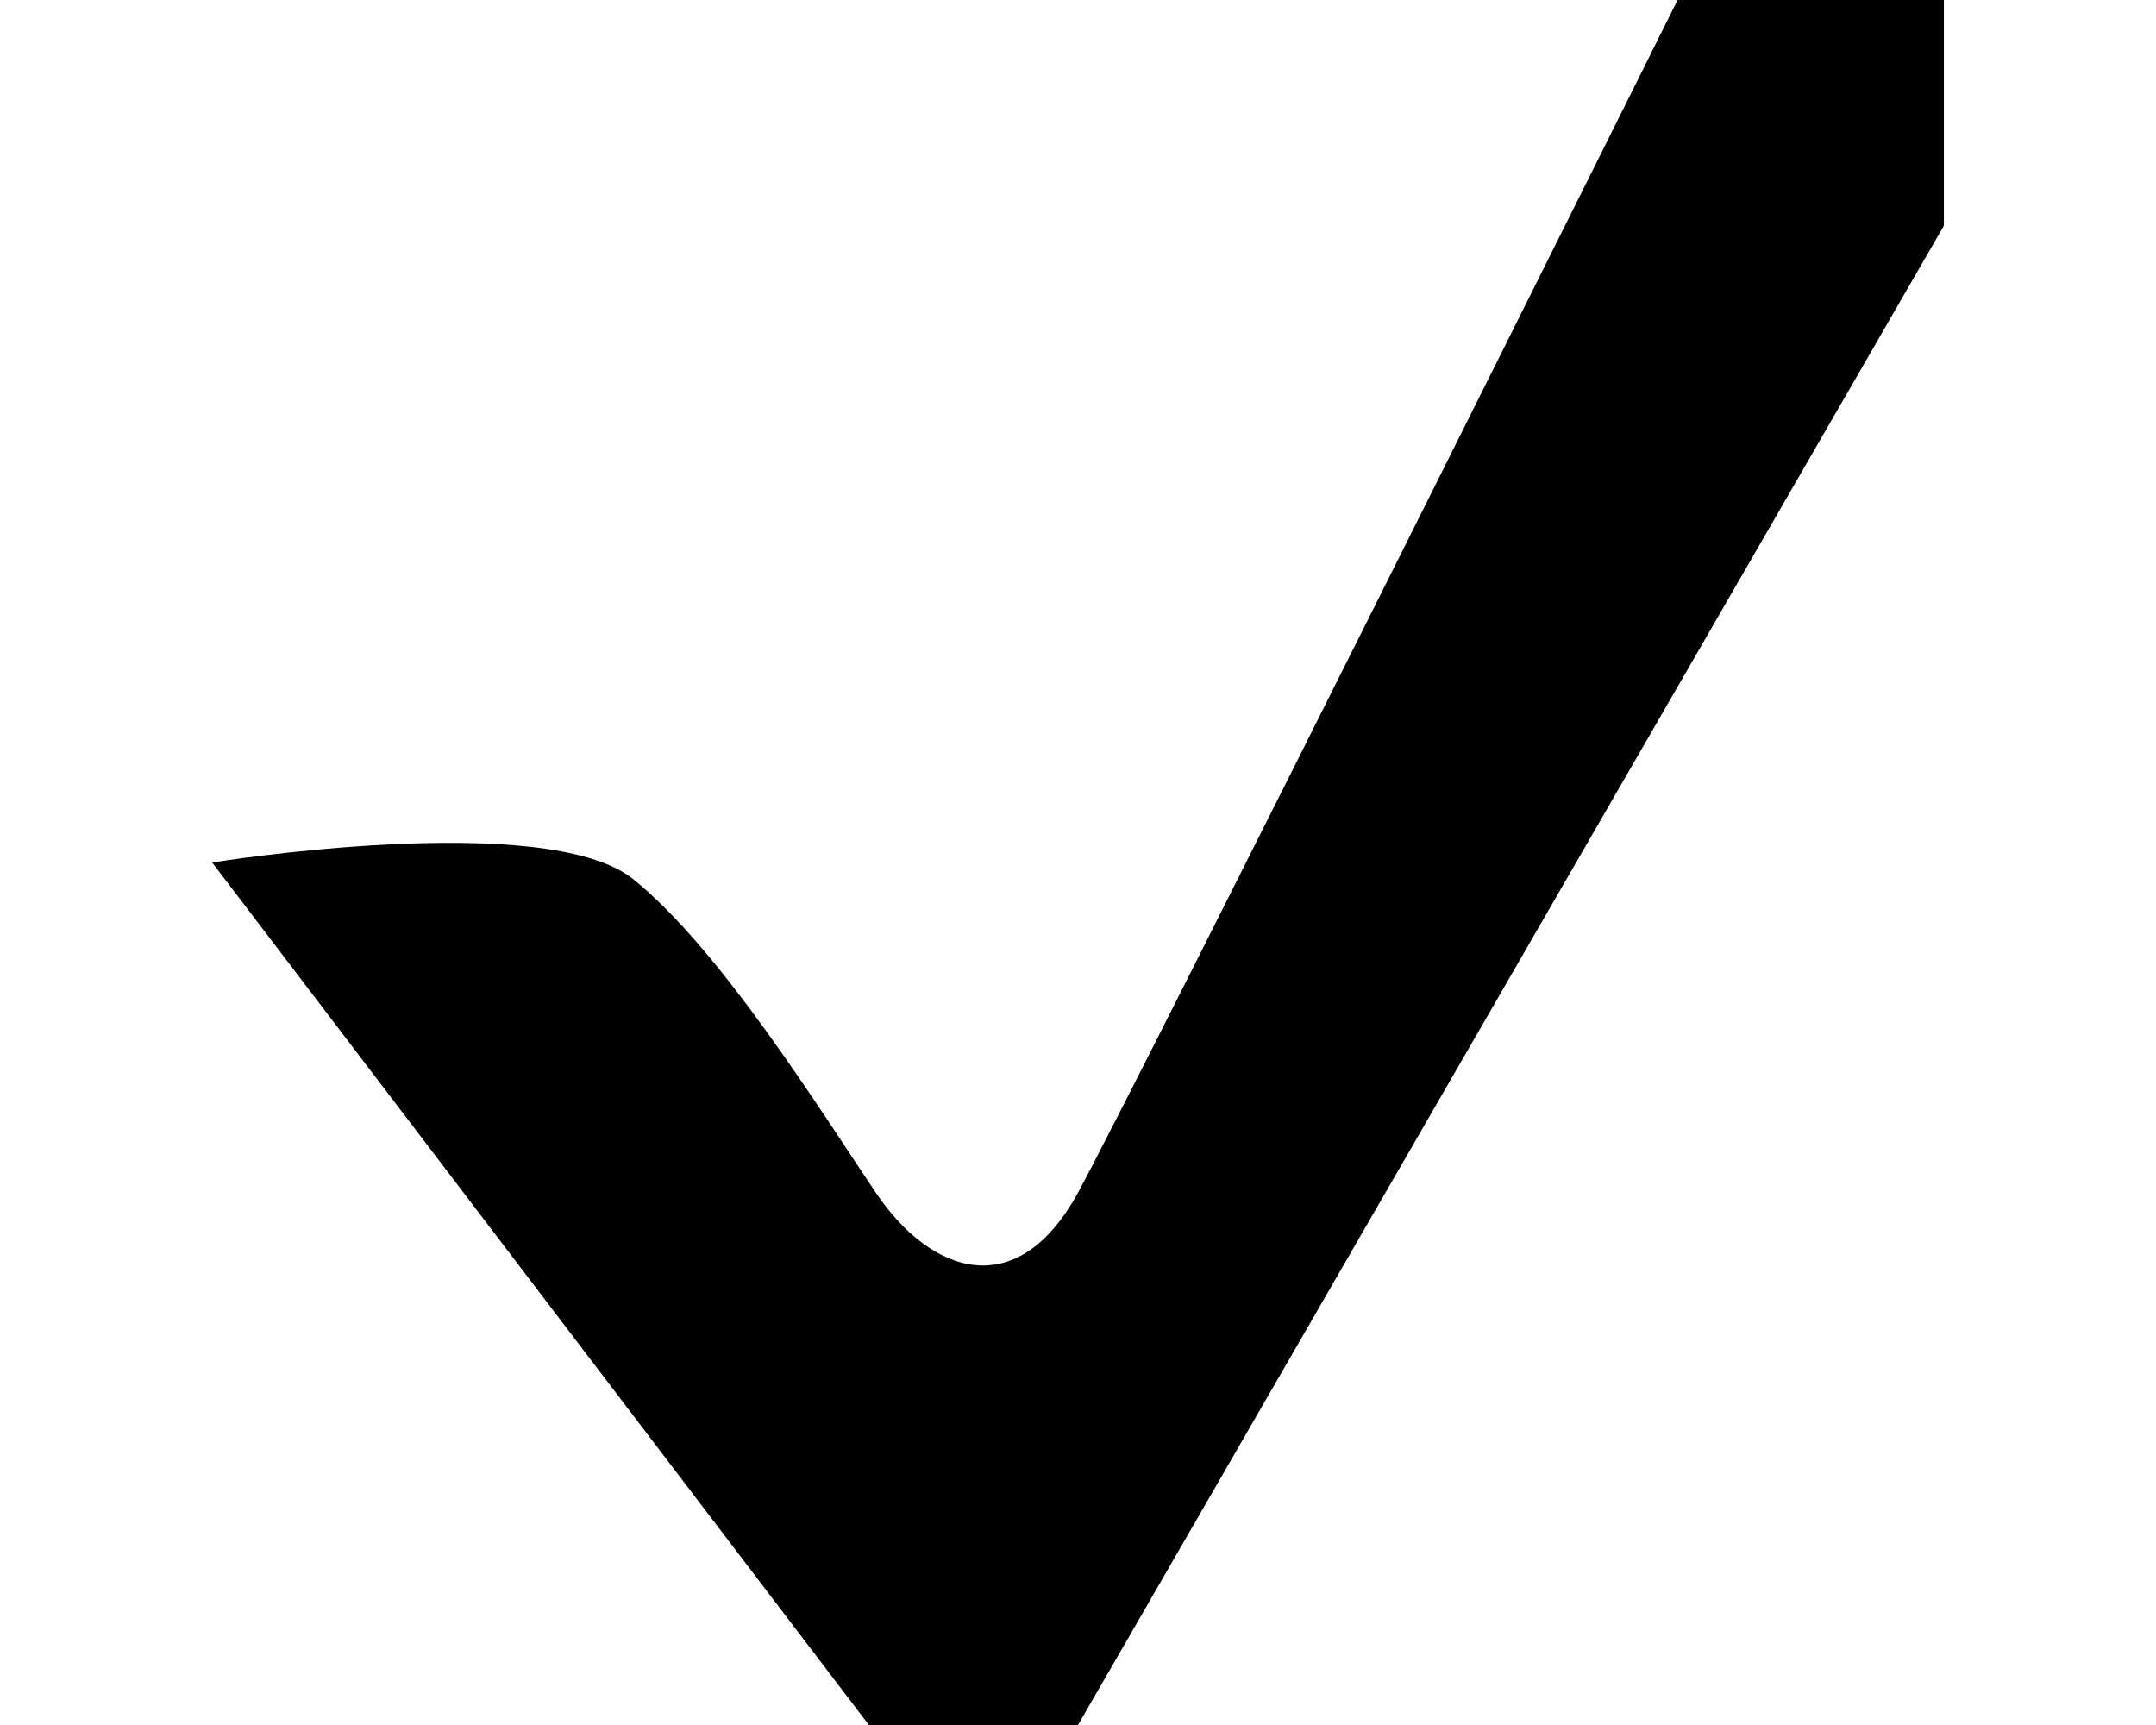
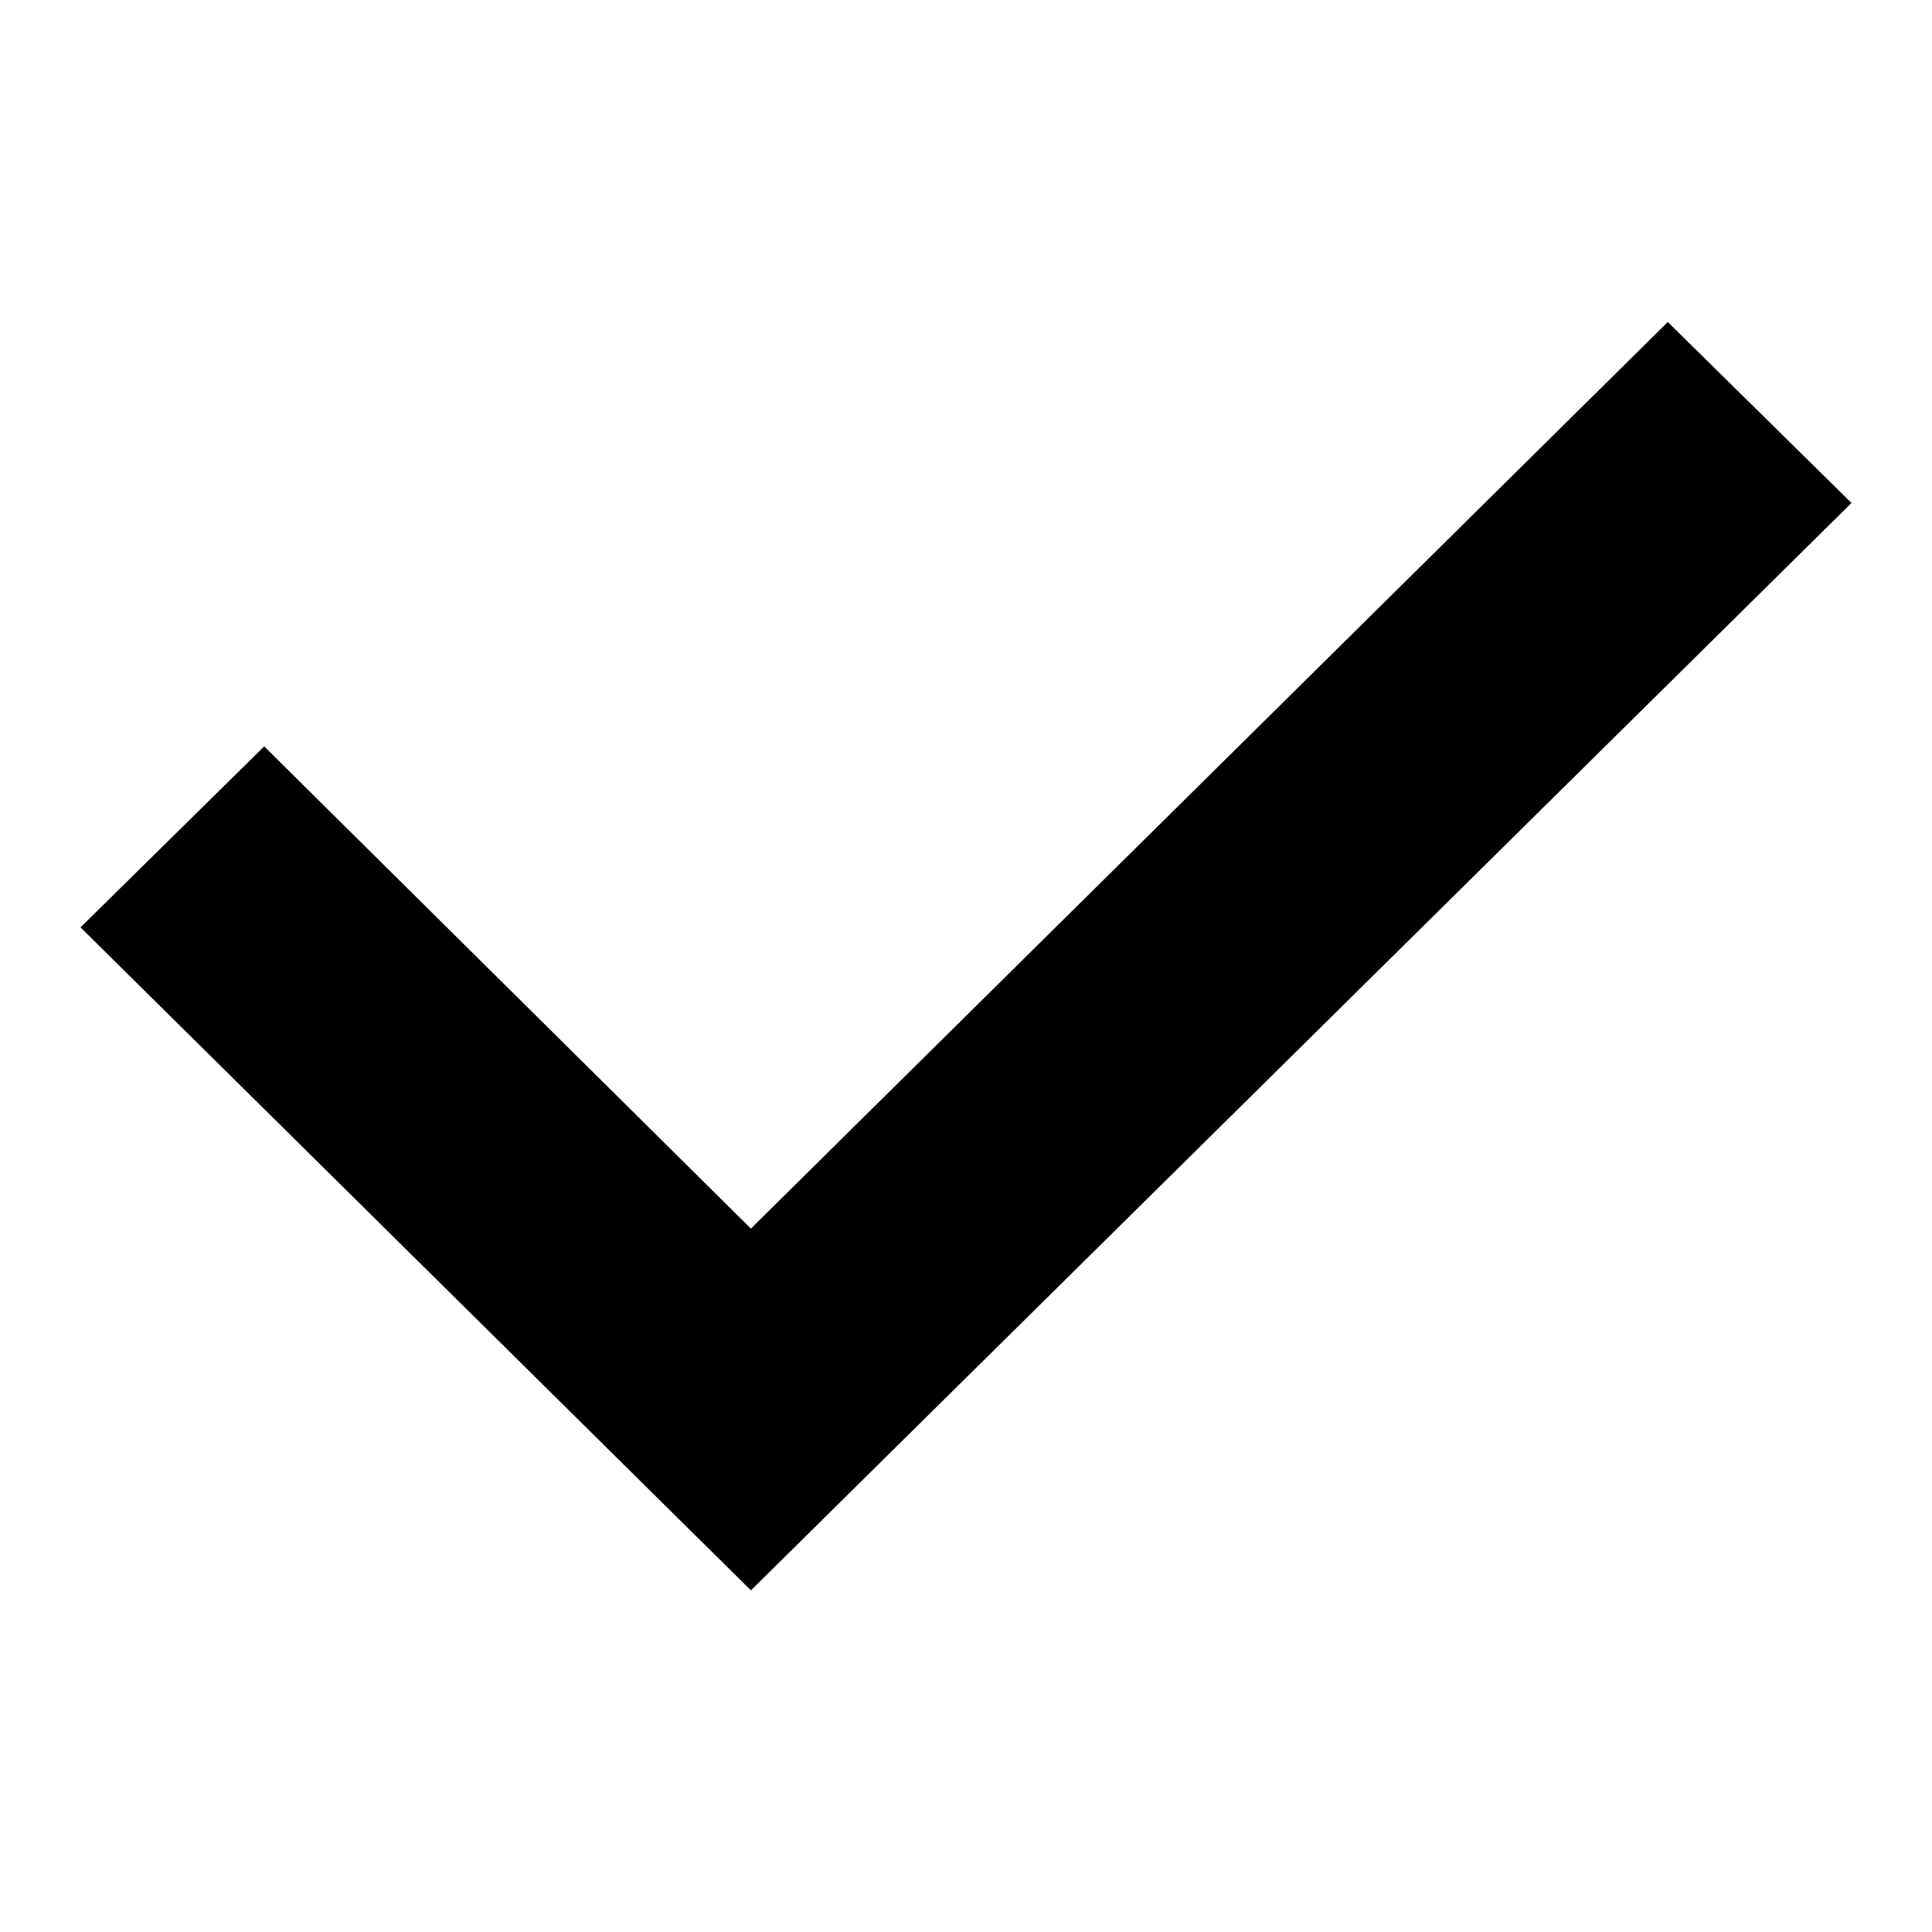
- <svg xmlns="http://www.w3.org/2000/svg" version="1.1" x="0px" y="0px" width="10px" height="8px" viewBox="0 0 10 8" enable-background="new 0 0 10 8" xml:space="preserve" title="check">
-   <path d="M9.016,1.047V0H7.781c0,0-2.5,5.016-2.781,5.531c-0.281,0.515-0.681,0.381-0.938,0S3.344,4.406,2.938,4.078  C2.532,3.75,0.984,4,0.984,4L4.03,8H5L9.016,1.047z" />
+ <svg xmlns="http://www.w3.org/2000/svg" width="12px" height="12px" viewBox="0 0 12 12" version="1.1">
+   <g stroke="none" stroke-width="1" fill-rule="evenodd">
+     <path d="M0.5,5.76 L1.641,4.636 L4.664,7.631 L10.359,2 L11.5,3.124 L4.664,9.878 L0.5,5.76 Z" />
+   </g>
</svg>
